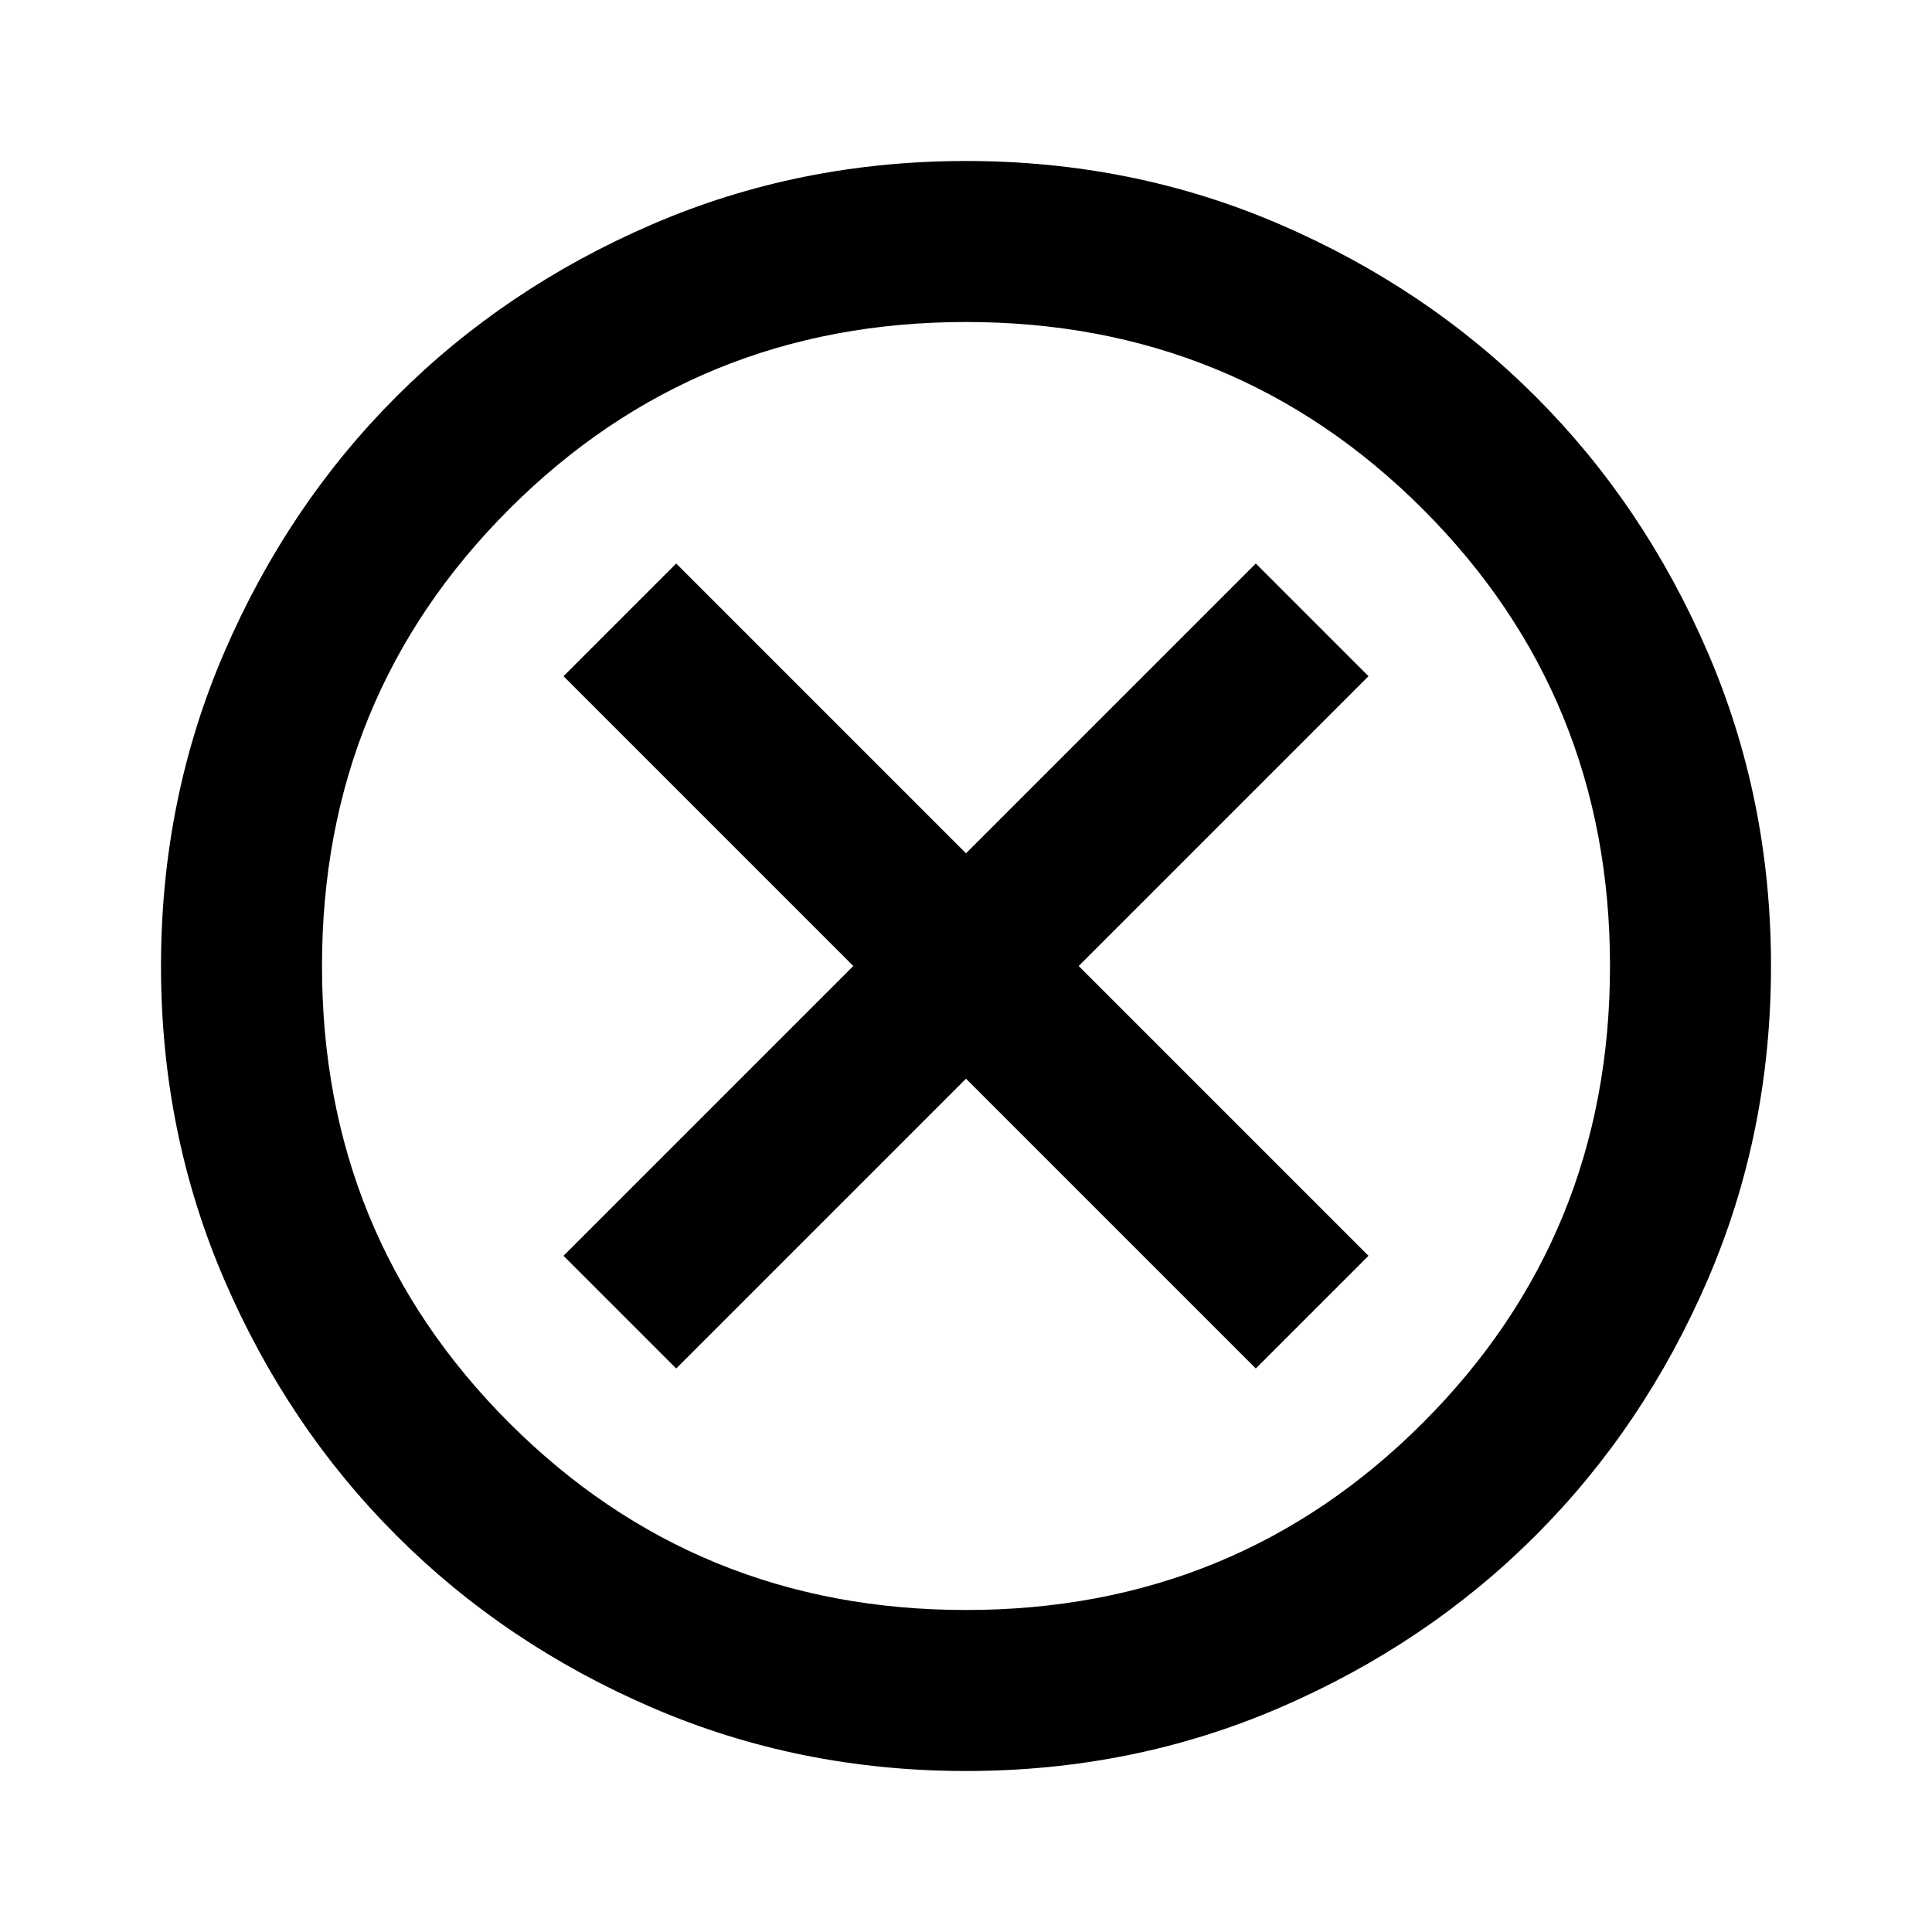
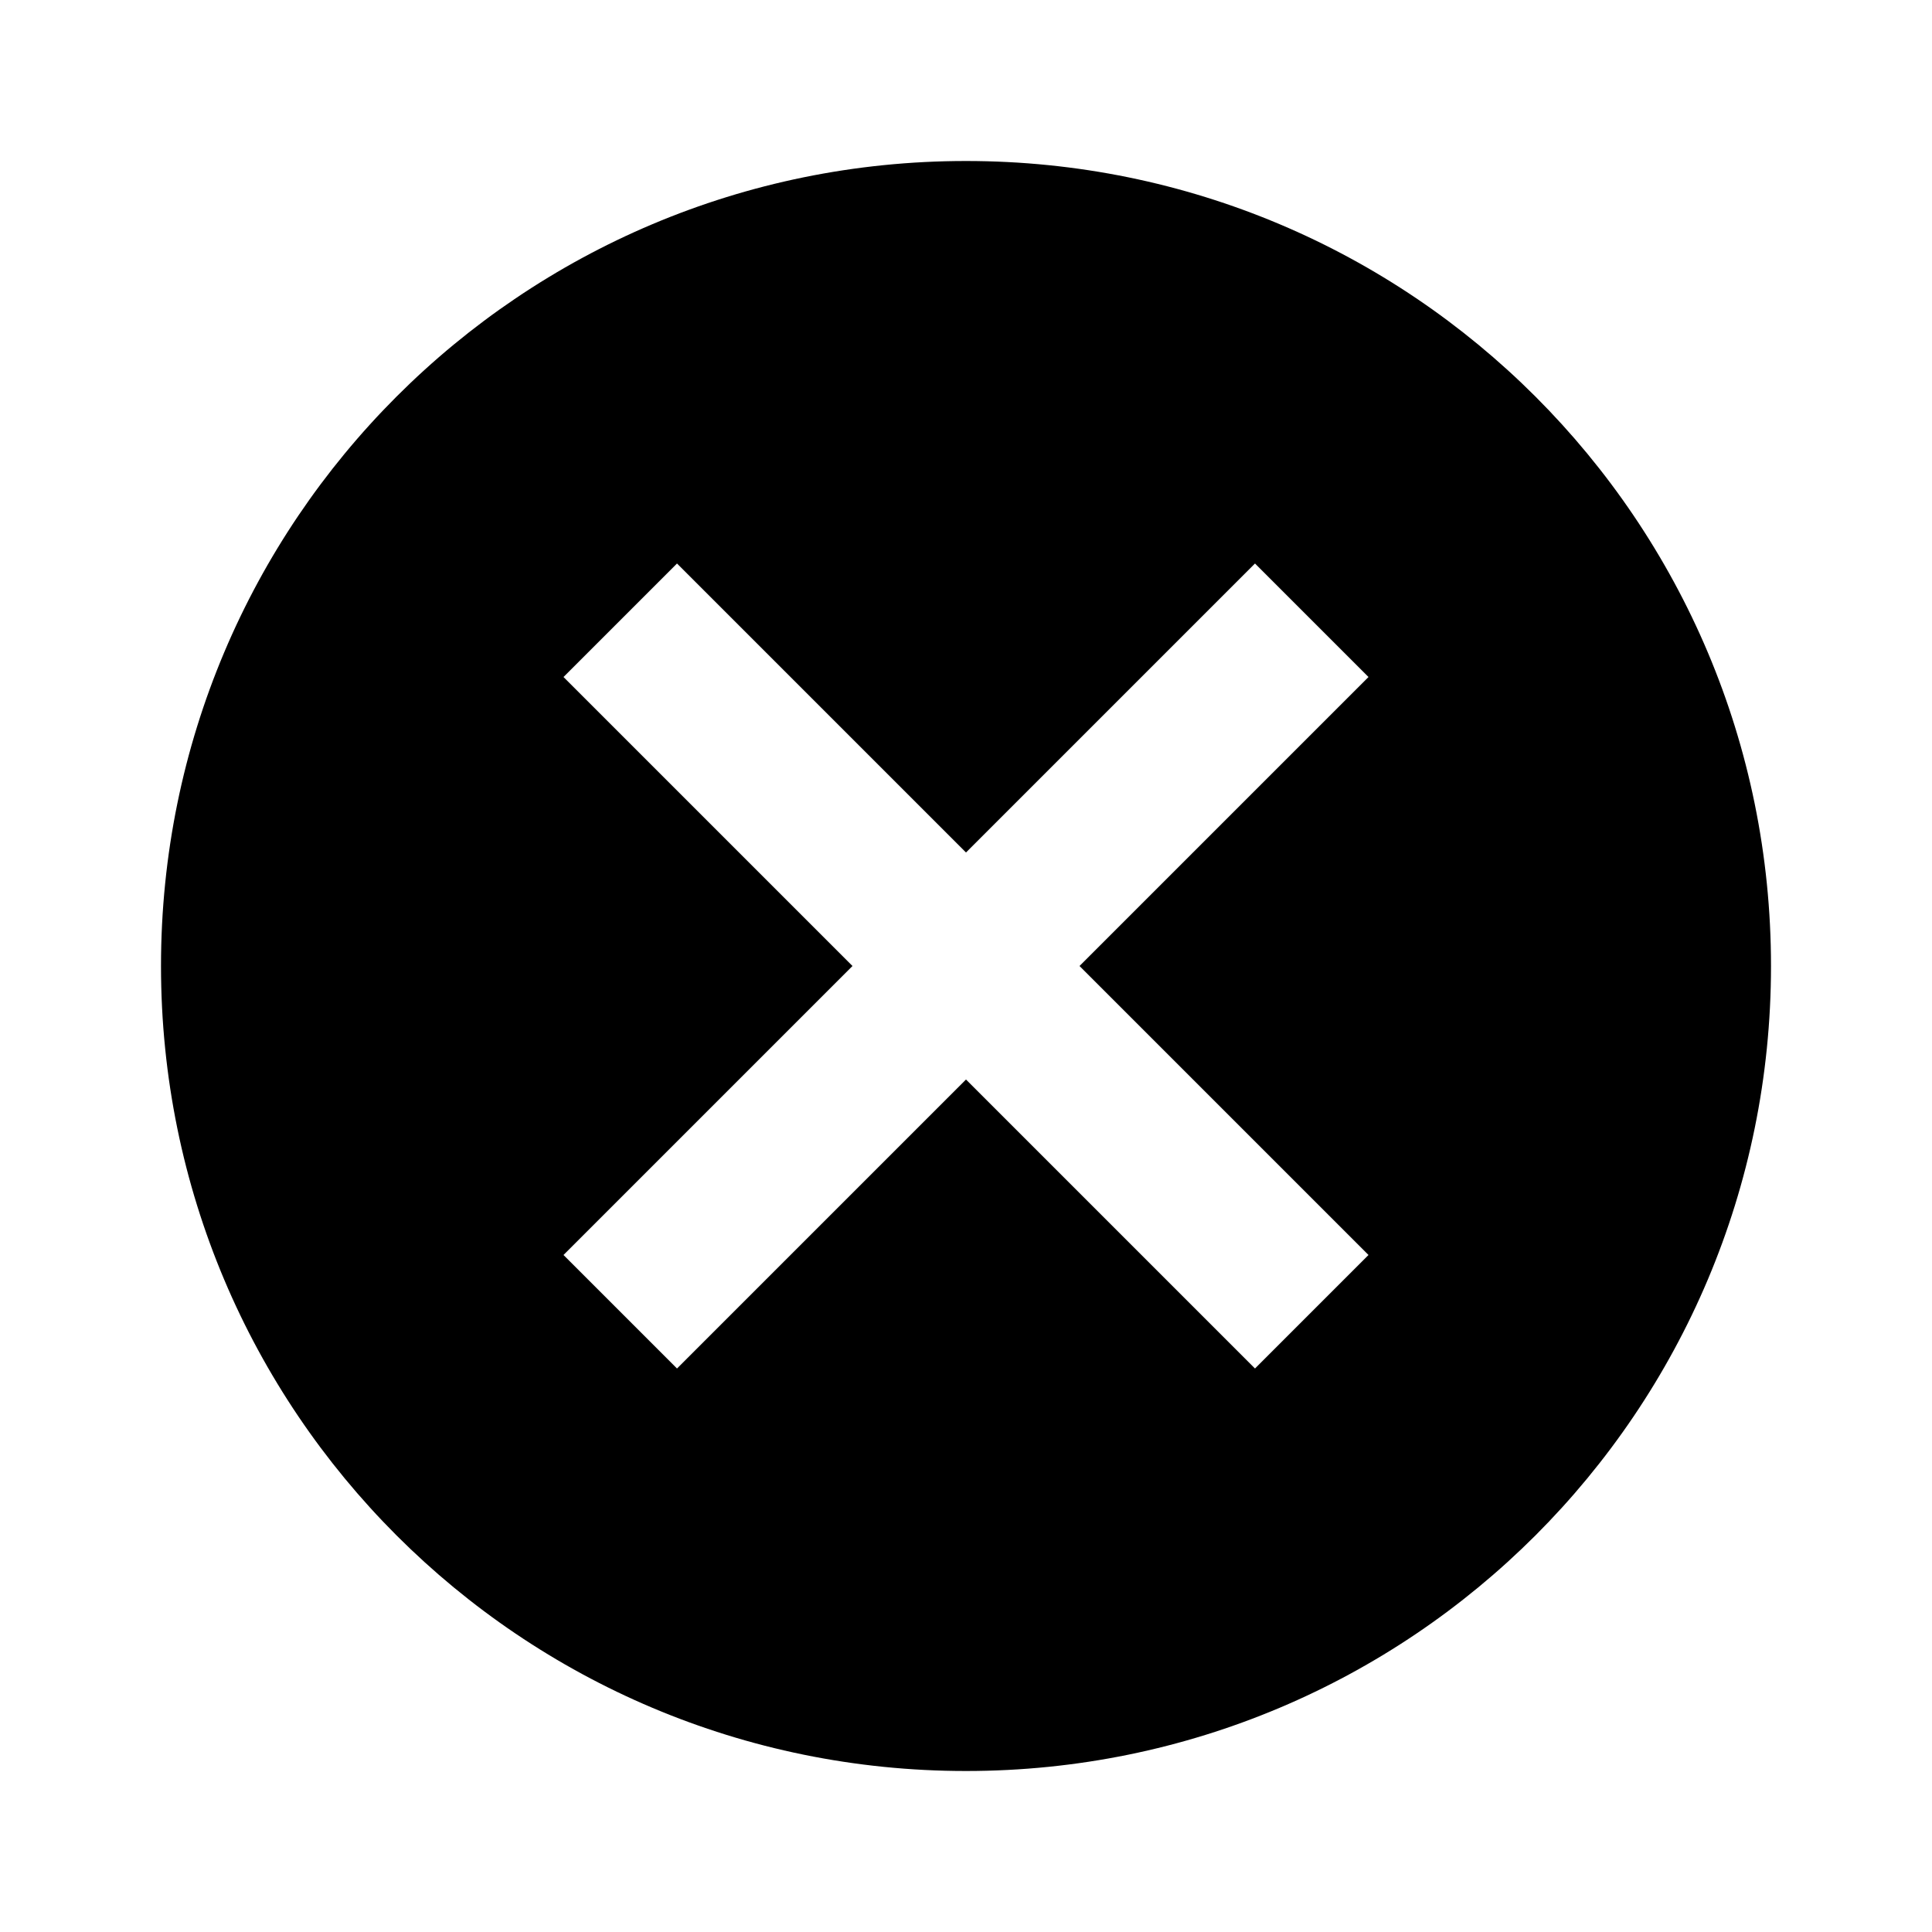
- <svg xmlns="http://www.w3.org/2000/svg" height="24" viewBox="0 -960 960 960" width="24">
-   <path d="m336-280 144-144 144 144 56-56-144-144 144-144-56-56-144 144-144-144-56 56 144 144-144 144 56 56ZM480-80q-83 0-156-31.5T197-197q-54-54-85.5-127T80-480q0-83 31.5-156T197-763q54-54 127-85.5T480-880q83 0 156 31.5T763-763q54 54 85.5 127T880-480q0 83-31.5 156T763-197q-54 54-127 85.5T480-80Zm0-80q134 0 227-93t93-227q0-134-93-227t-227-93q-134 0-227 93t-93 227q0 134 93 227t227 93Zm0-320Z" />
+ <svg xmlns="http://www.w3.org/2000/svg" width="24" height="24" viewBox="0 0 24 24">
+   <path d="M12 2C6.47 2 2 6.47 2 12s4.47 10 10 10 10-4.47 10-10S17.53 2 12 2zm5 13.59L15.59 17 12 13.41 8.41 17 7 15.59 10.59 12 7 8.41 8.41 7 12 10.59 15.59 7 17 8.41 13.41 12 17 15.59z" />
</svg>
